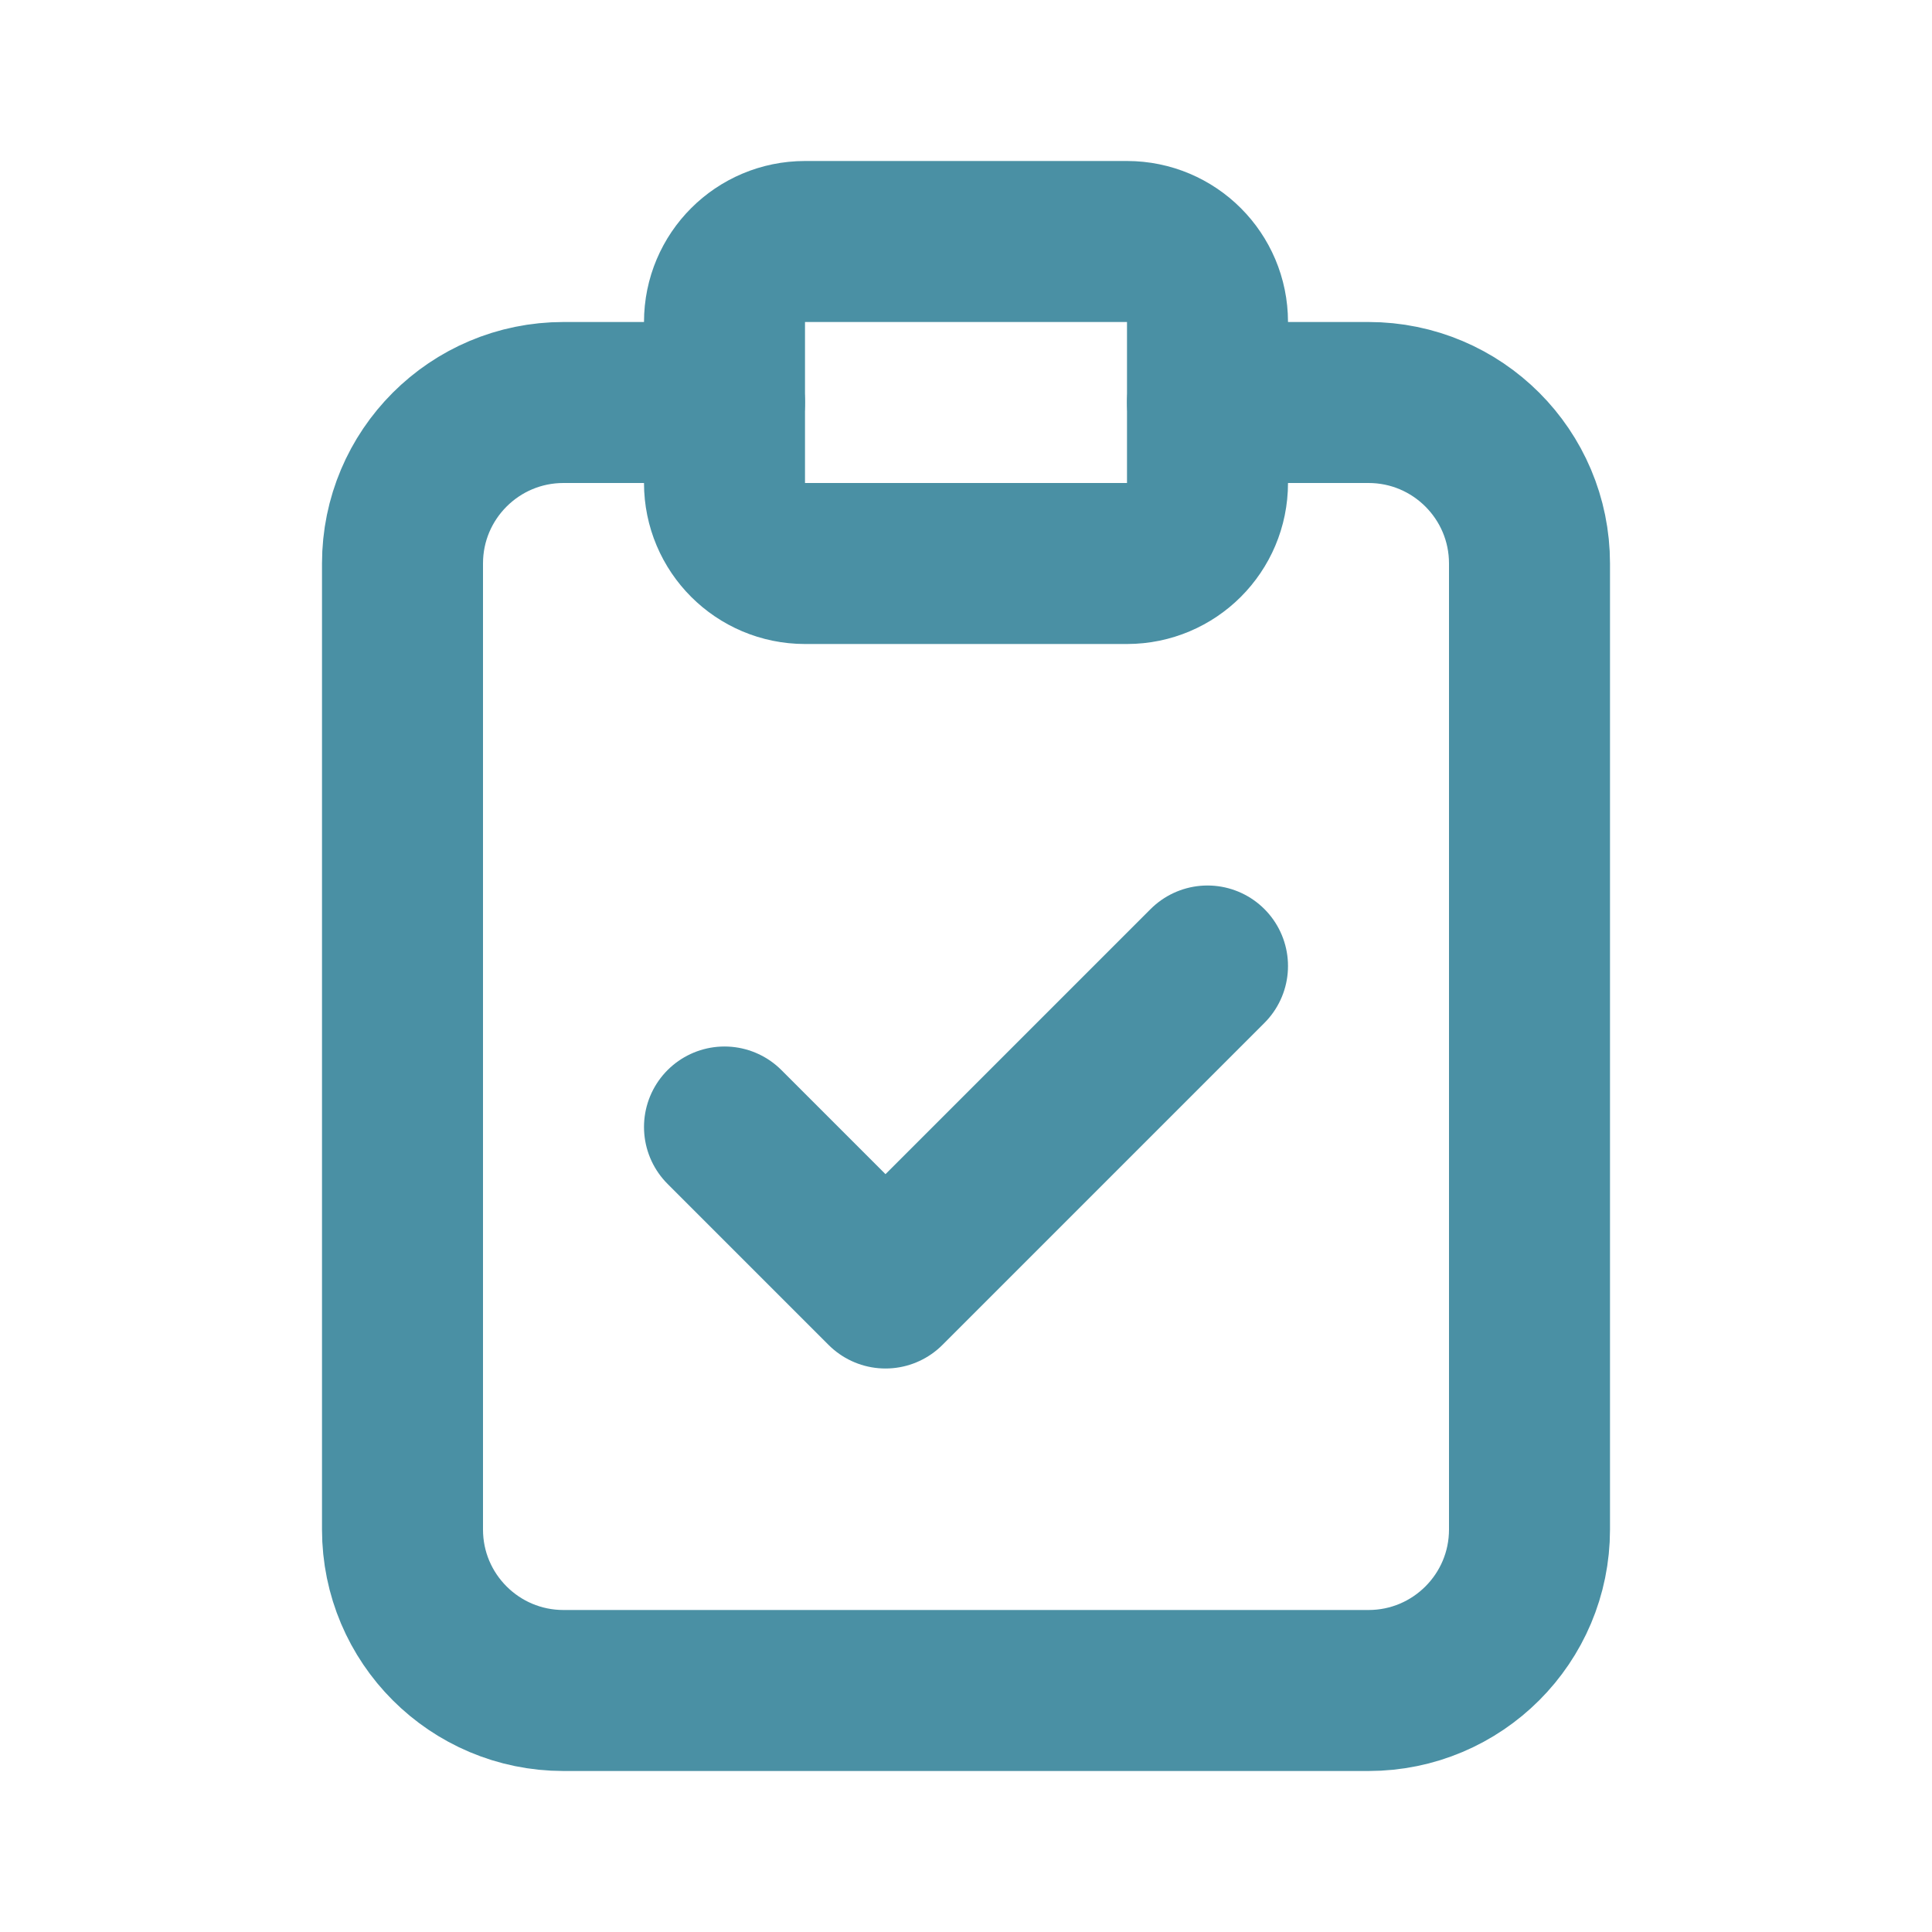
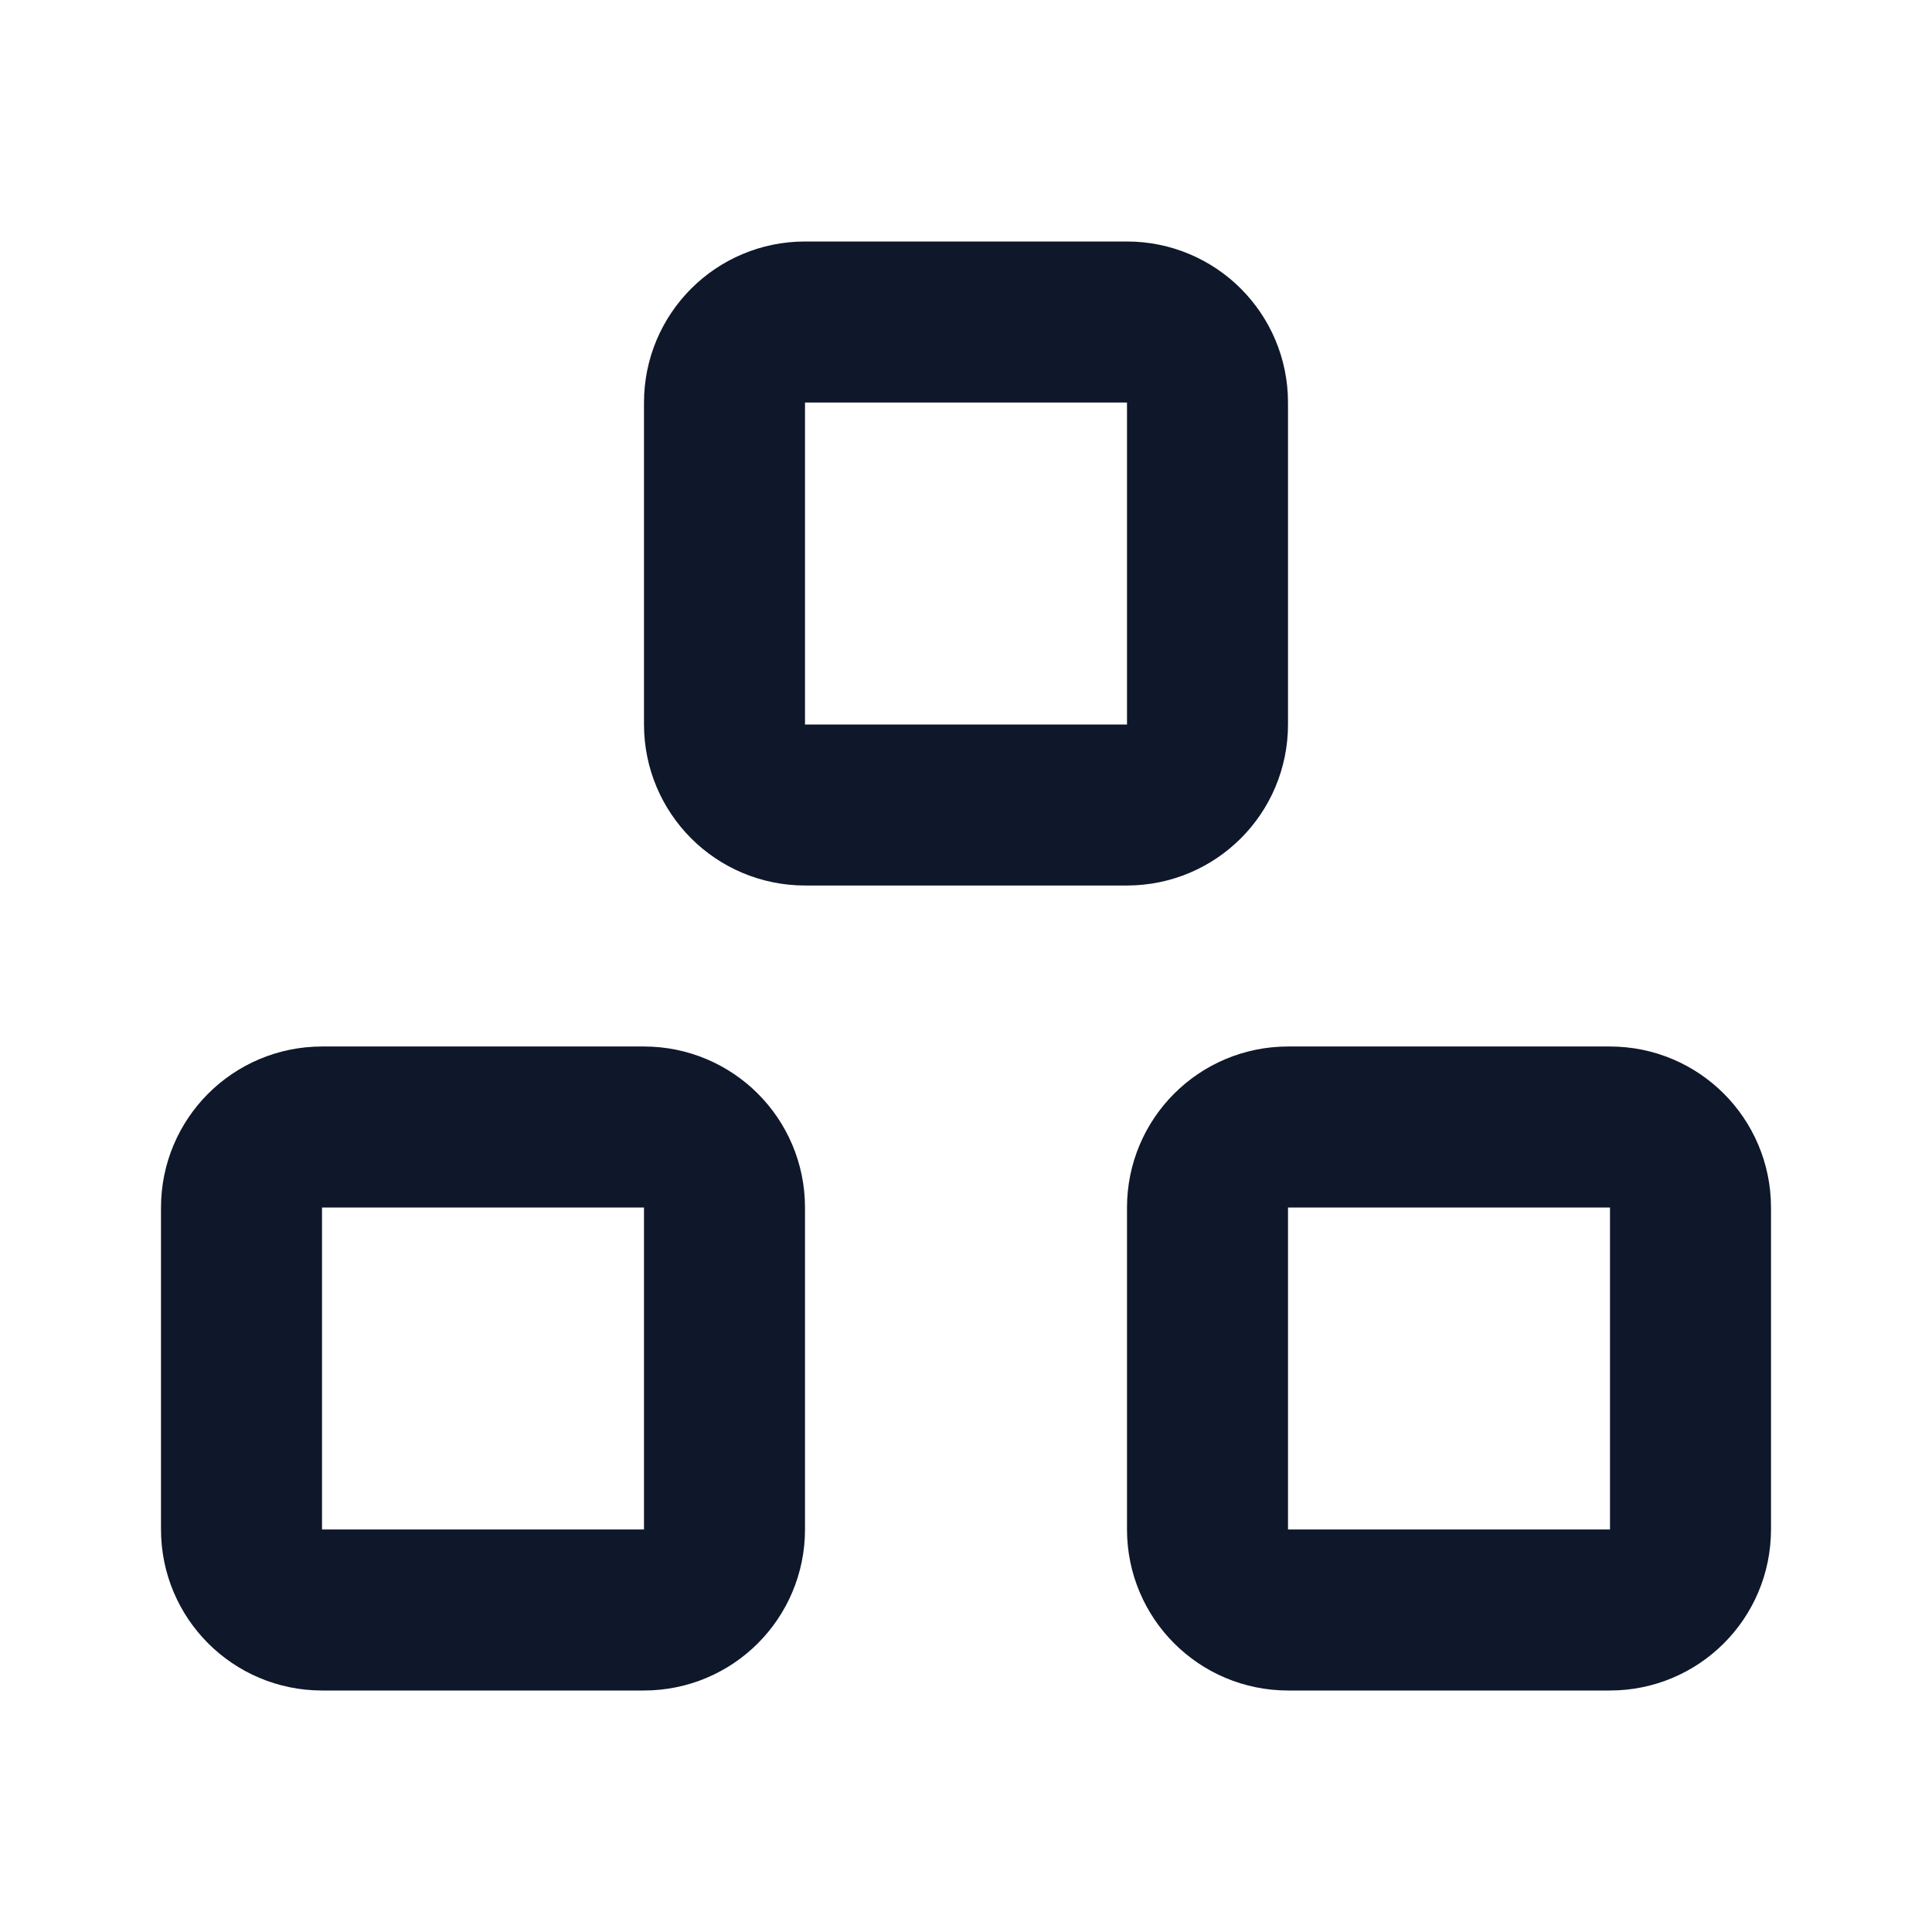
- <svg xmlns="http://www.w3.org/2000/svg" viewBox="0 0 24 24" fill="none" stroke="#4A90A4" stroke-width="2" stroke-linecap="round" stroke-linejoin="round">
-   <path d="M9 5H7a2 2 0 0 0-2 2v12a2 2 0 0 0 2 2h10a2 2 0 0 0 2-2V7a2 2 0 0 0-2-2h-2" />
-   <rect x="9" y="3" width="6" height="4" rx="1" />
-   <path d="M9 14l2 2 4-4" />
+ <svg xmlns="http://www.w3.org/2000/svg" viewBox="0 0 24 24" fill="none" stroke="#0f172a" stroke-width="2" stroke-linecap="round" stroke-linejoin="round">
+   <rect x="9" y="4" width="6" height="6" rx="1" />
+   <rect x="3" y="14" width="6" height="6" rx="1" />
+   <rect x="15" y="14" width="6" height="6" rx="1" />
</svg>
